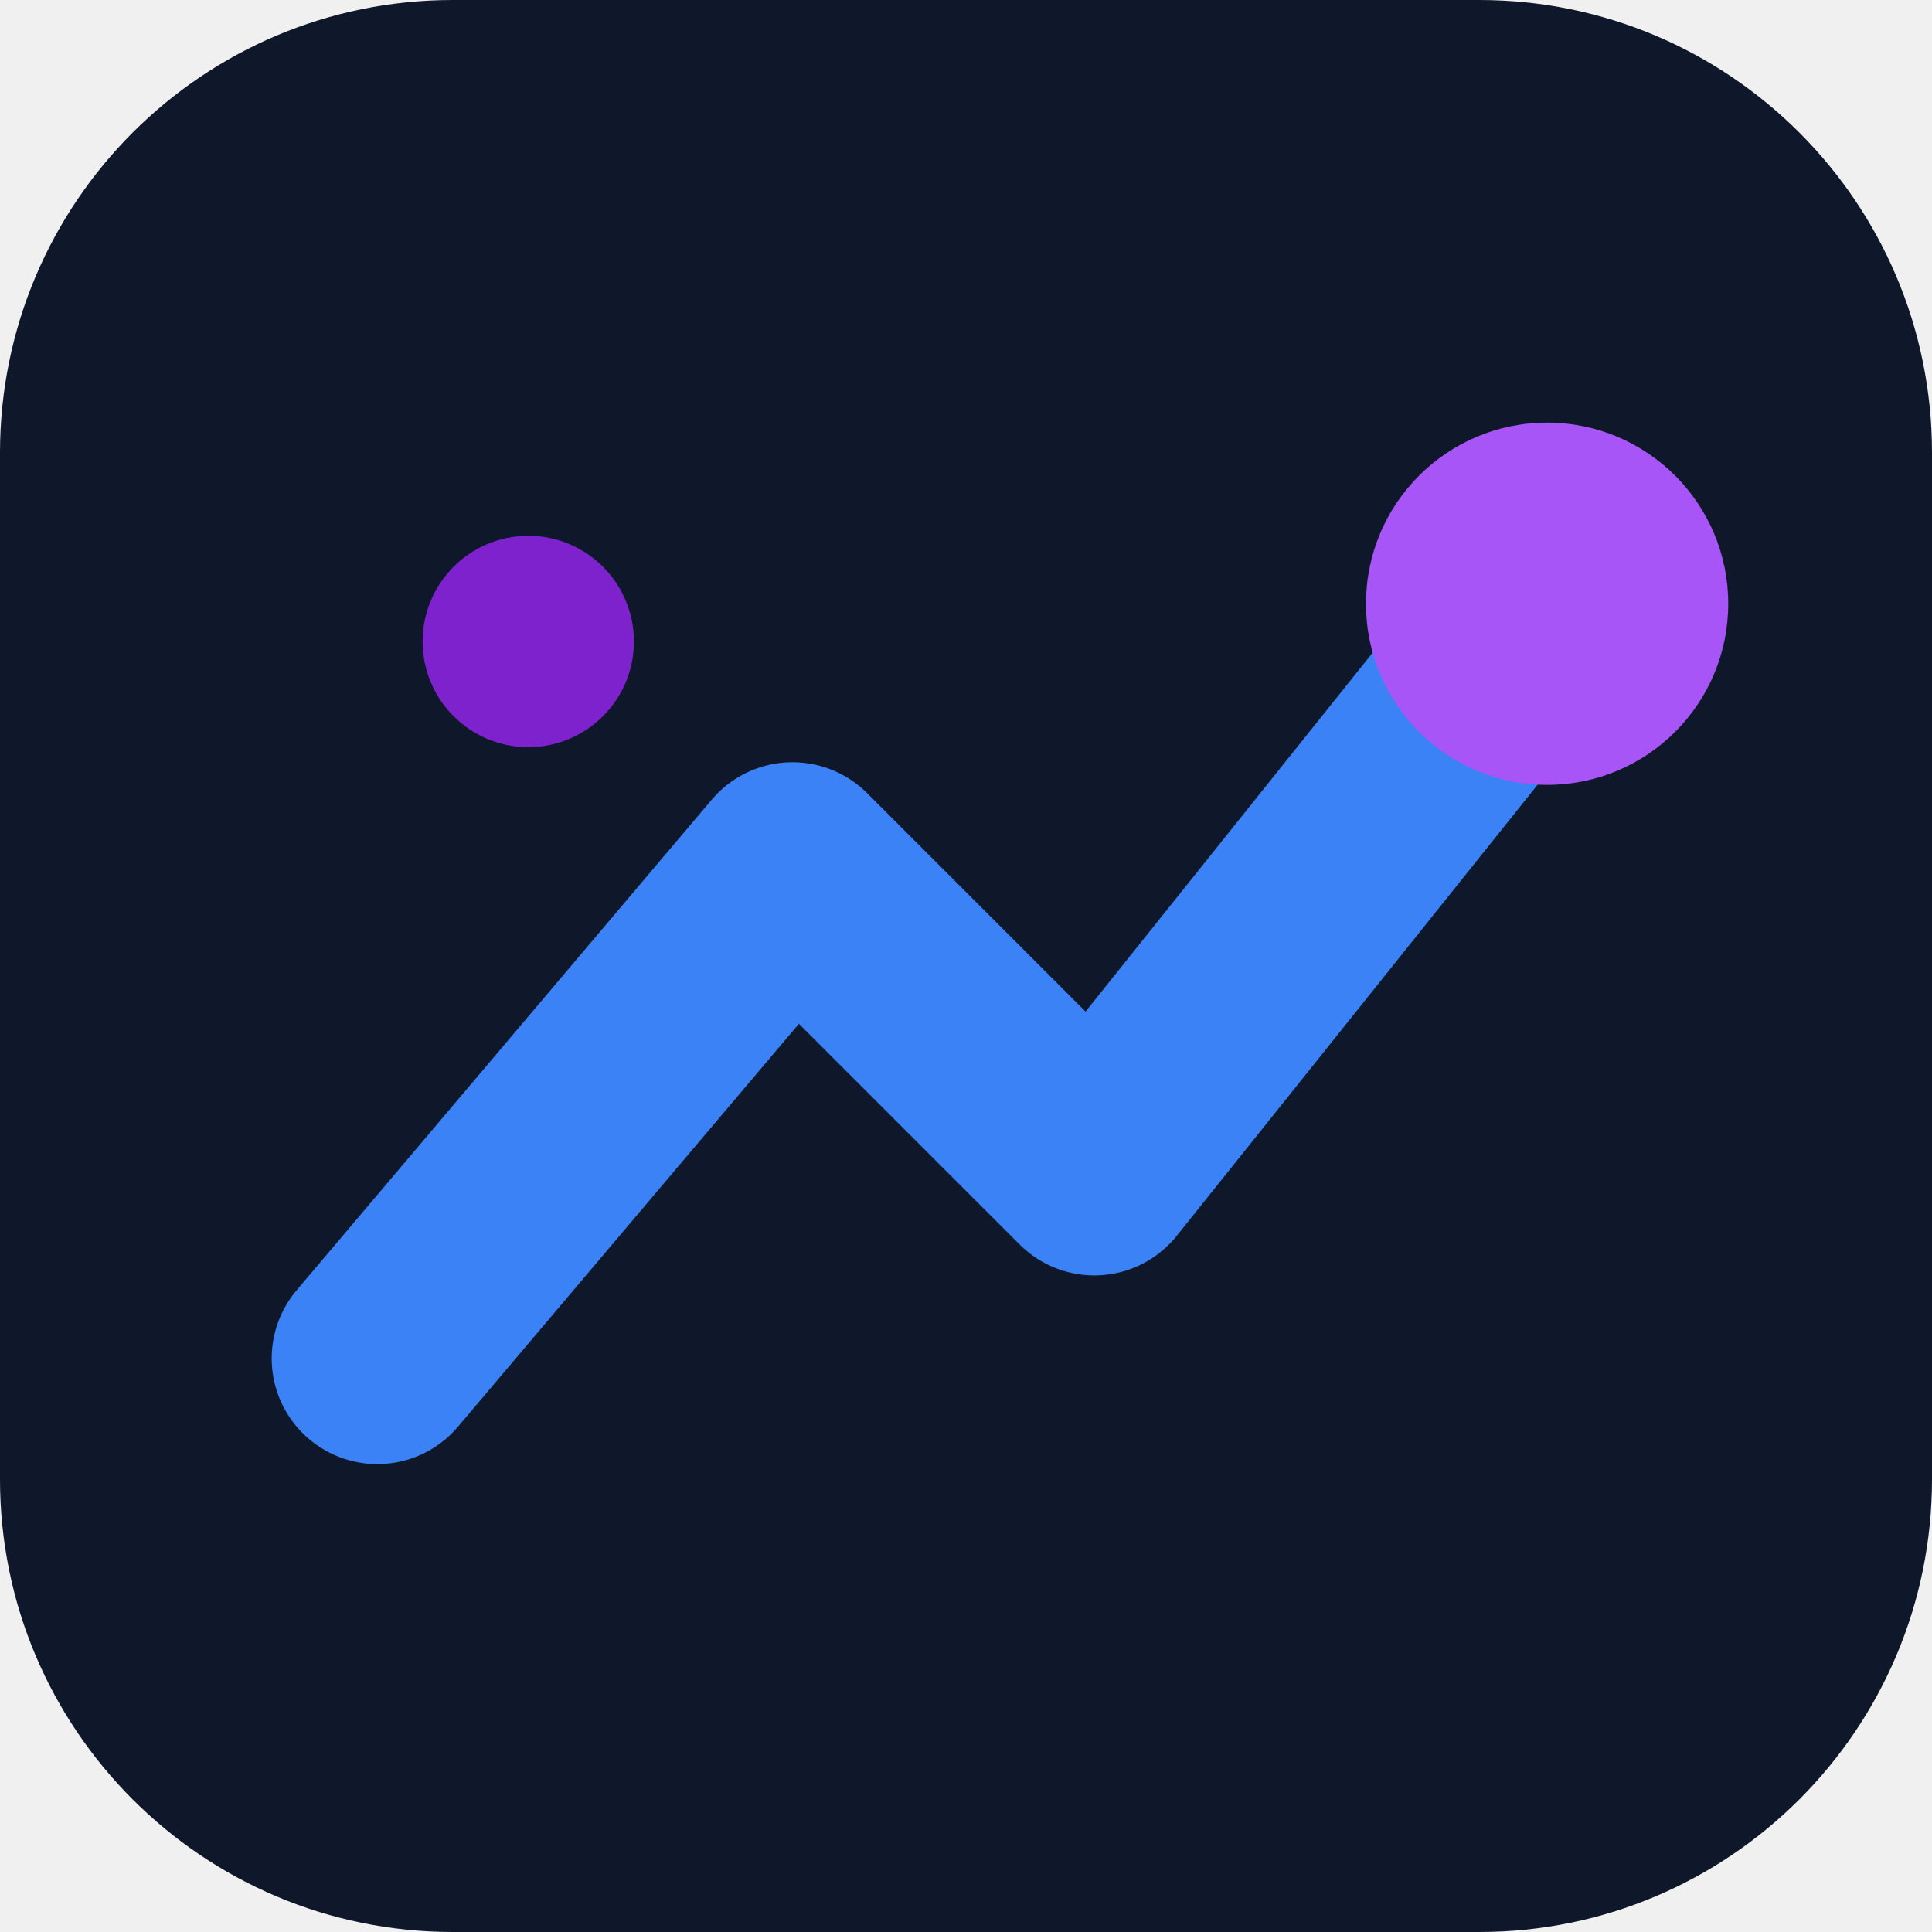
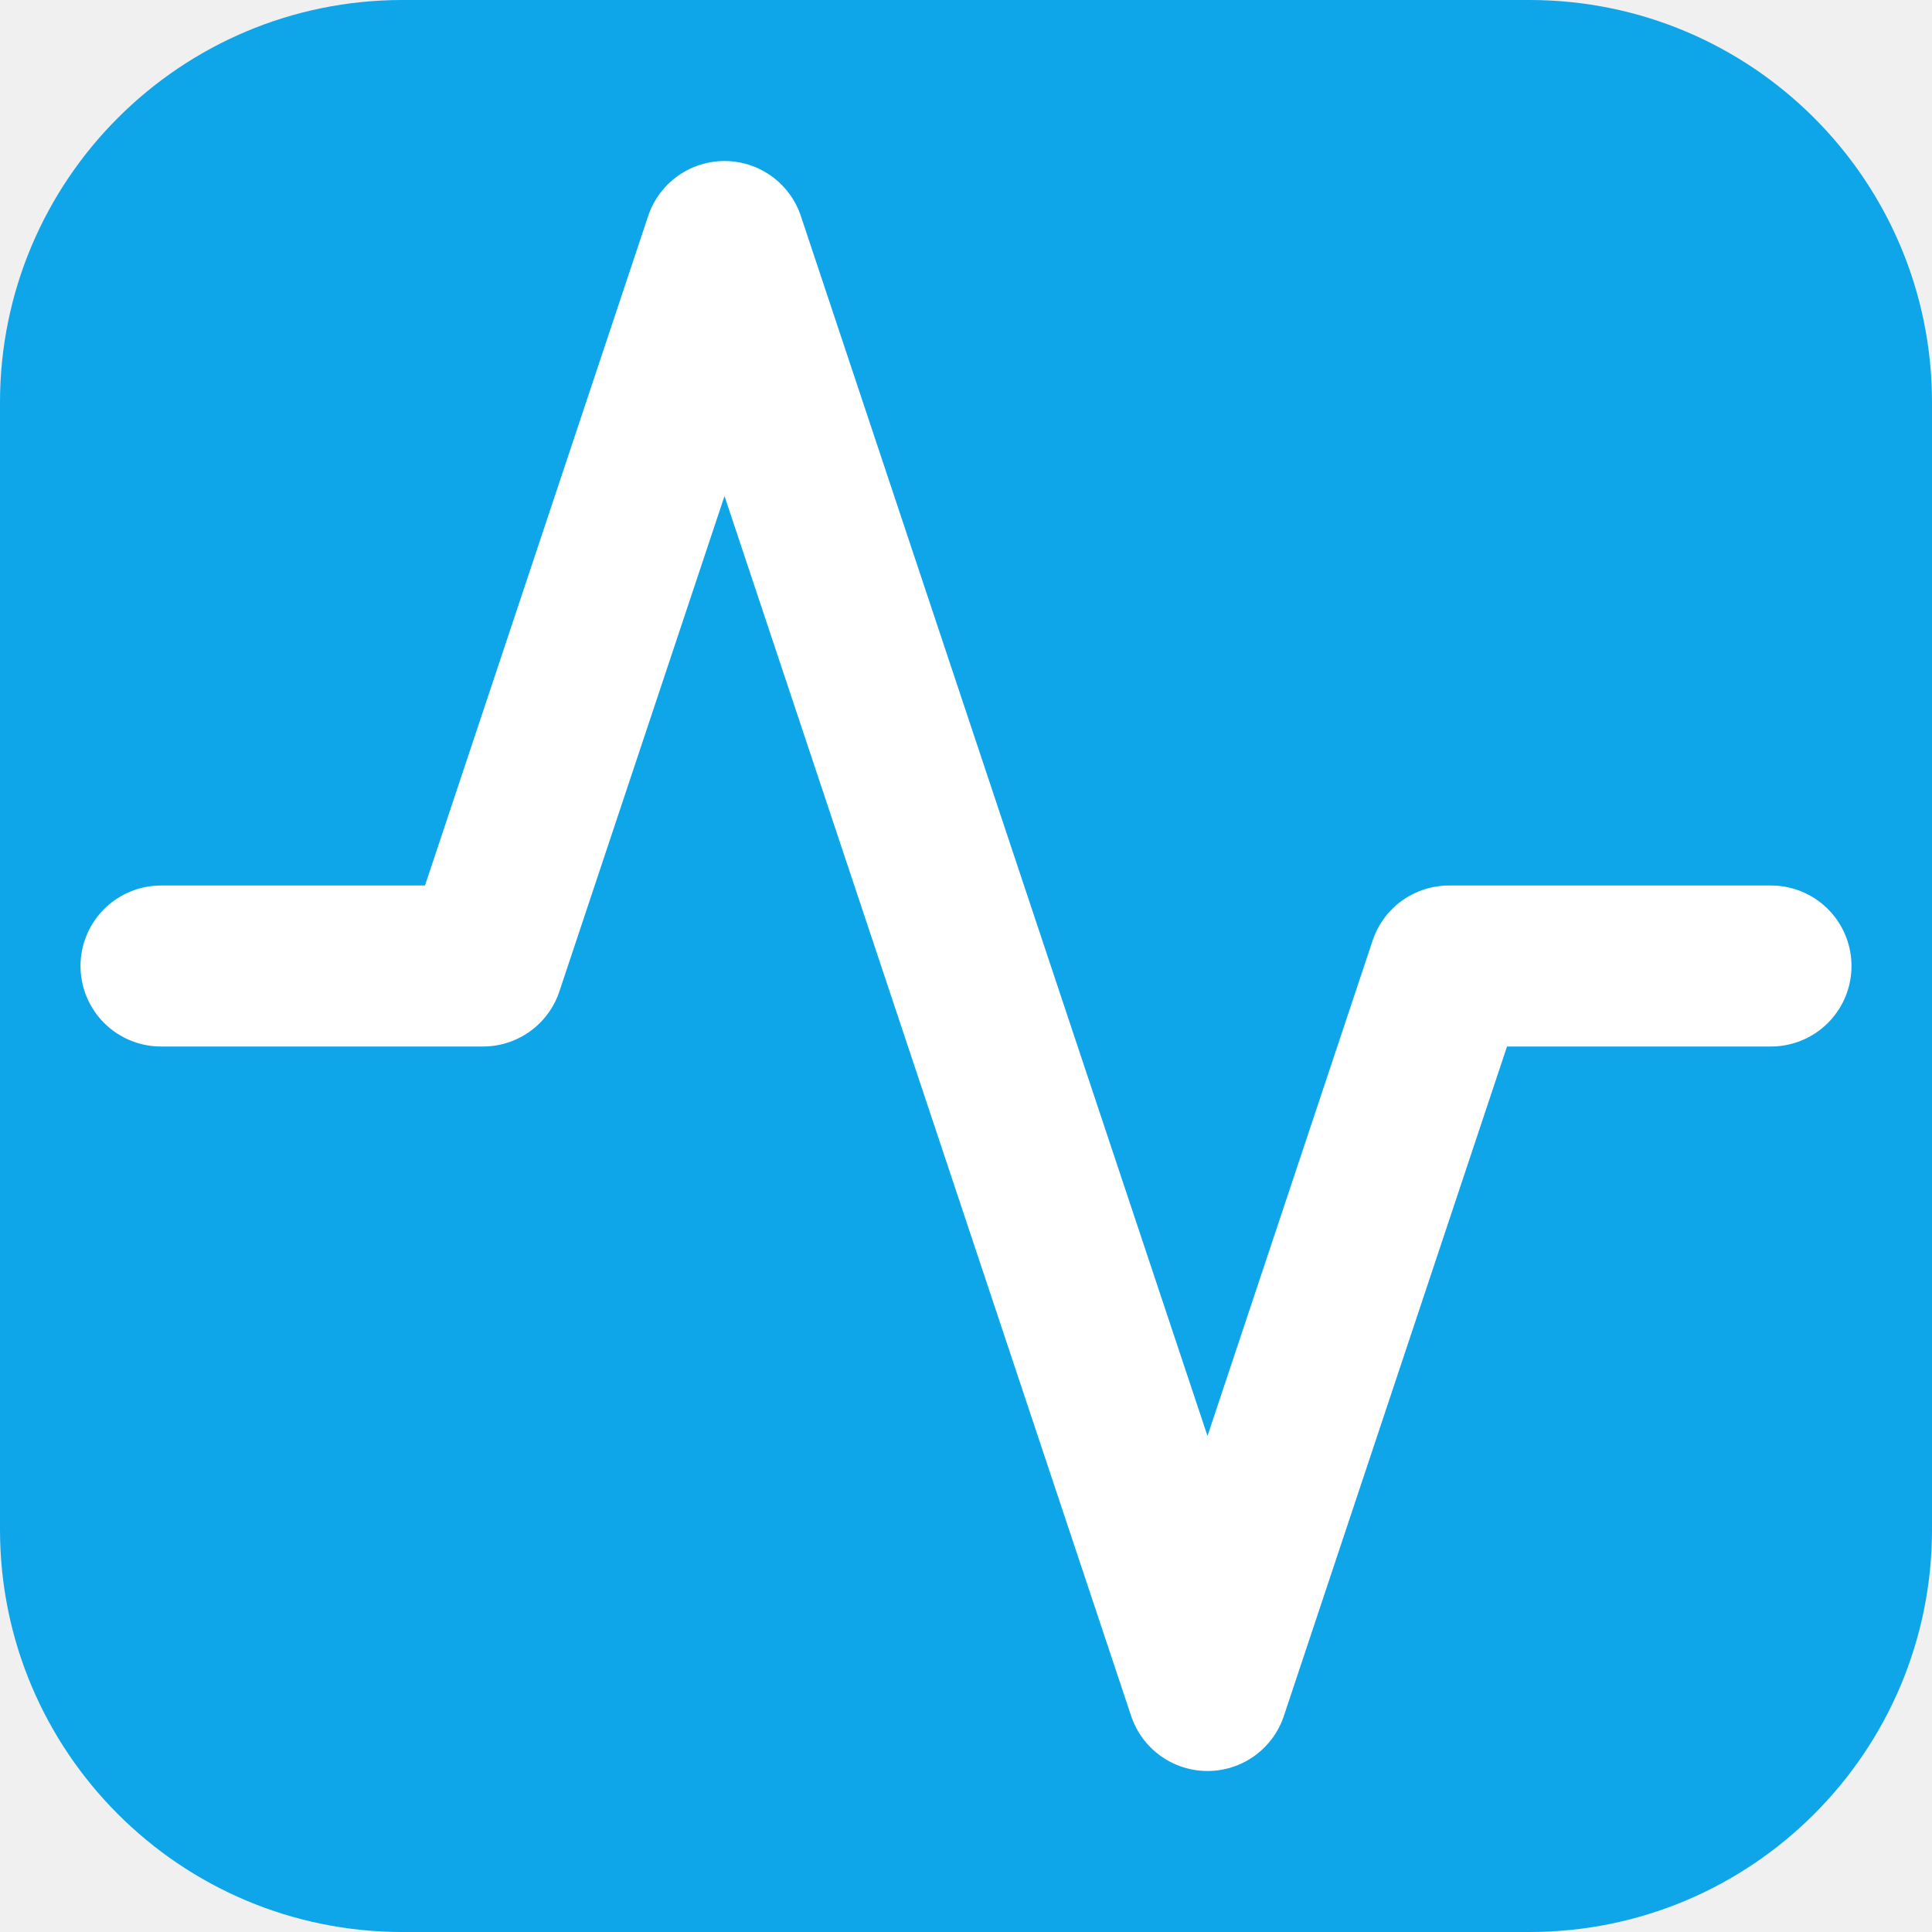
- <svg xmlns="http://www.w3.org/2000/svg" viewBox="0 0 512 512">
-   <rect width="512" height="512" rx="120" fill="#0f172a" />
-   <circle cx="140" cy="170" r="28" fill="#7e22ce" />
-   <path d="M 100 360 L 210 230 L 290 310 L 410 160" fill="none" stroke="#3b82f6" stroke-width="56" stroke-linecap="round" stroke-linejoin="round" />
-   <circle cx="410" cy="160" r="48" fill="#a855f7" />
+ <svg xmlns="http://www.w3.org/2000/svg" viewBox="0 0 24 24">
+   <rect width="24" height="24" rx="5" fill="#0ea5e9" />
+   <path d="M22 12h-4l-3 9L9 3l-3 9H2" fill="none" stroke="#ffffff" stroke-width="2" stroke-linecap="round" stroke-linejoin="round" />
</svg>
